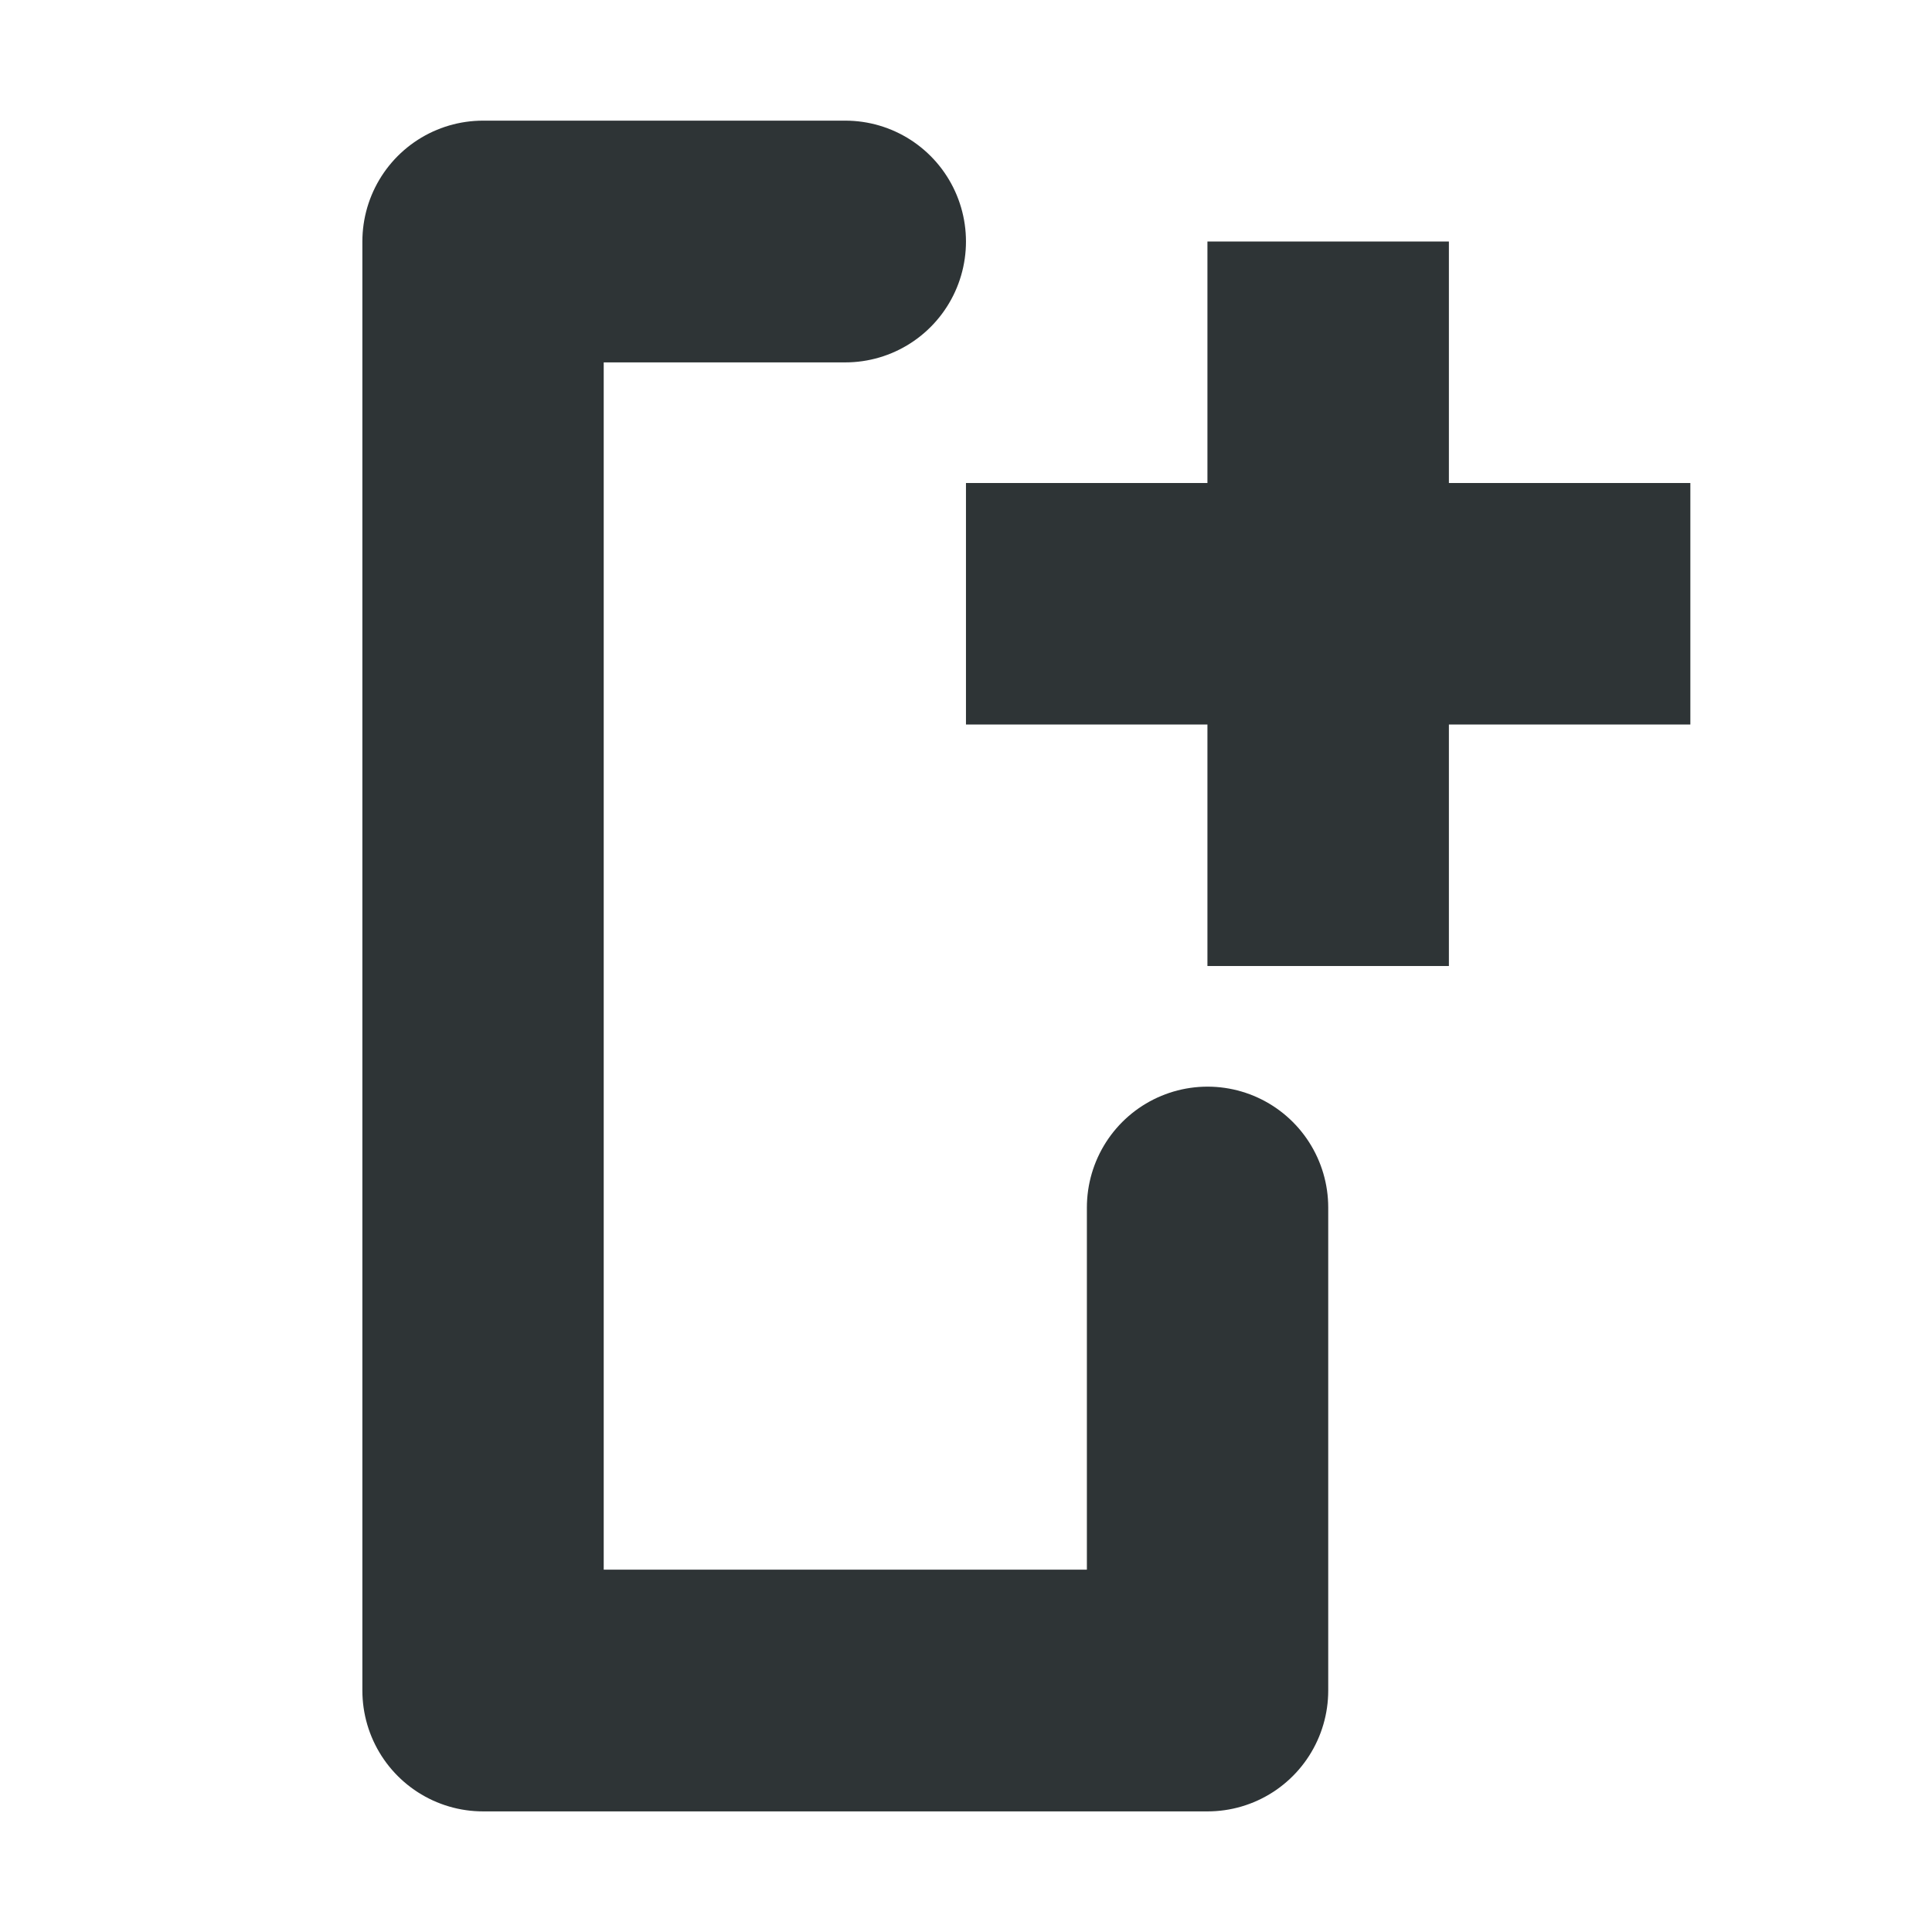
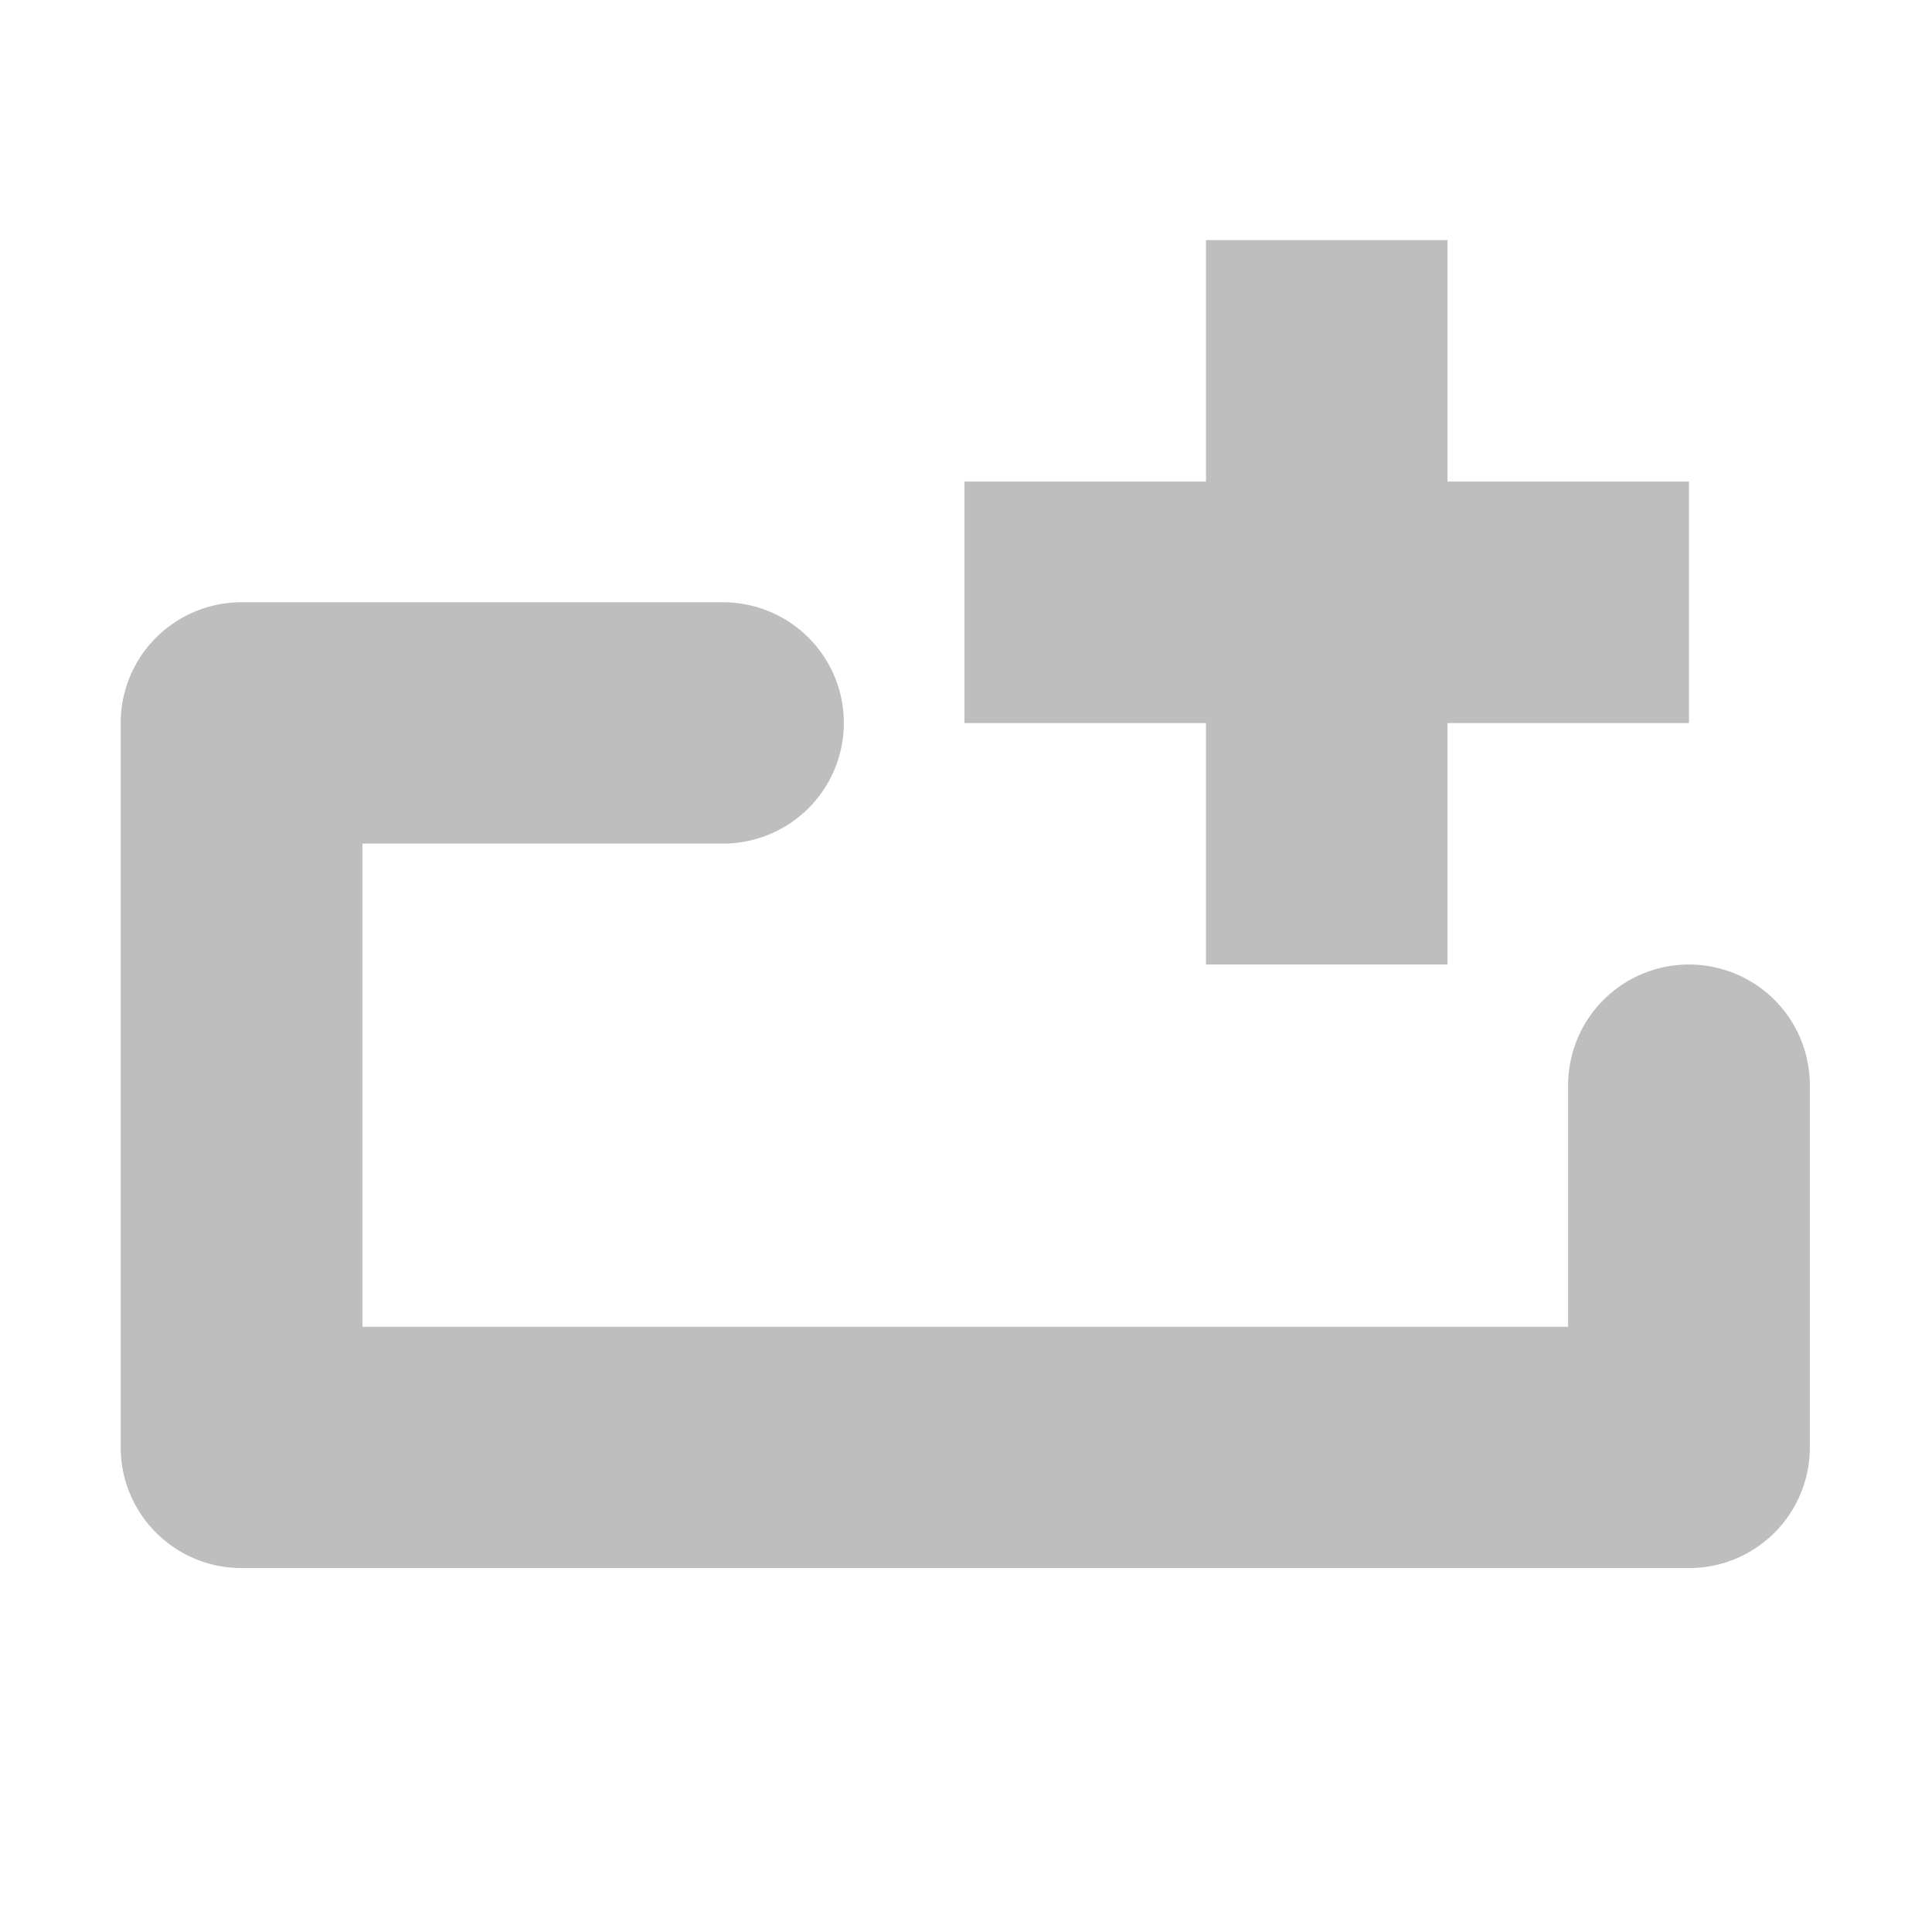
<svg xmlns="http://www.w3.org/2000/svg" width="16" height="16" viewBox="0 0 16 16" id="svg4307" version="1.1">
  <defs id="defs4309" />
  <g id="layer1" transform="translate(0,-1036.362)">
    <g transform="matrix(0.9983504,0,0,1,-159.7361,549.3622)" id="g4855" style="display:inline">
-       <g id="g4889">
-         <rect ry="0" rx="0" y="487" x="160" height="16" width="16" id="rect4857" style="color:#bebebe;display:inline;overflow:visible;visibility:visible;fill:none;stroke:none;stroke-width:1;marker:none" />
-         <path style="display:inline;fill:none;stroke:#2e3436;stroke-width:2.002;stroke-linecap:round;stroke-linejoin:round;stroke-miterlimit:4;stroke-dasharray:none;stroke-opacity:1" d="m 170.017,497 0,4 -6.01,0 0,-12 3.005,0" id="path4859" />
-         <path id="path4861" d="m 170.016,489 0,2 -2.003,0 0,2 2.003,0 0,2 2.003,0 0,-2 2.003,0 0,-2 -2.003,0 0,-2 -2.003,0 z" style="display:inline;fill:#2e3436;fill-opacity:1;stroke:none" />
+       <g id="g4889" transform="matrix(0,-0.9983504,-1.001652,0,663.8184,662.7233)">
+         <g id="g4139">
+           <path id="path4859" d="m 170.017,497 2.1e-4,3.987 -6.01,0 -2.1e-4,-11.987 3.005,0" style="display:inline;fill:none;fill-opacity:0;stroke:#bebebe;stroke-width:2.002;stroke-linecap:round;stroke-linejoin:round;stroke-miterlimit:4;stroke-dasharray:none;stroke-opacity:1" />
+           <path style="display:inline;fill:#bebebe;fill-opacity:1;stroke:none" d="m 170.016,489 0,2 -2.003,0 0,2 2.003,0 0,2 2.003,0 0,-2 2.003,0 0,-2 -2.003,0 0,-2 -2.003,0 z" id="path4861" />
+         </g>
      </g>
    </g>
  </g>
</svg>
